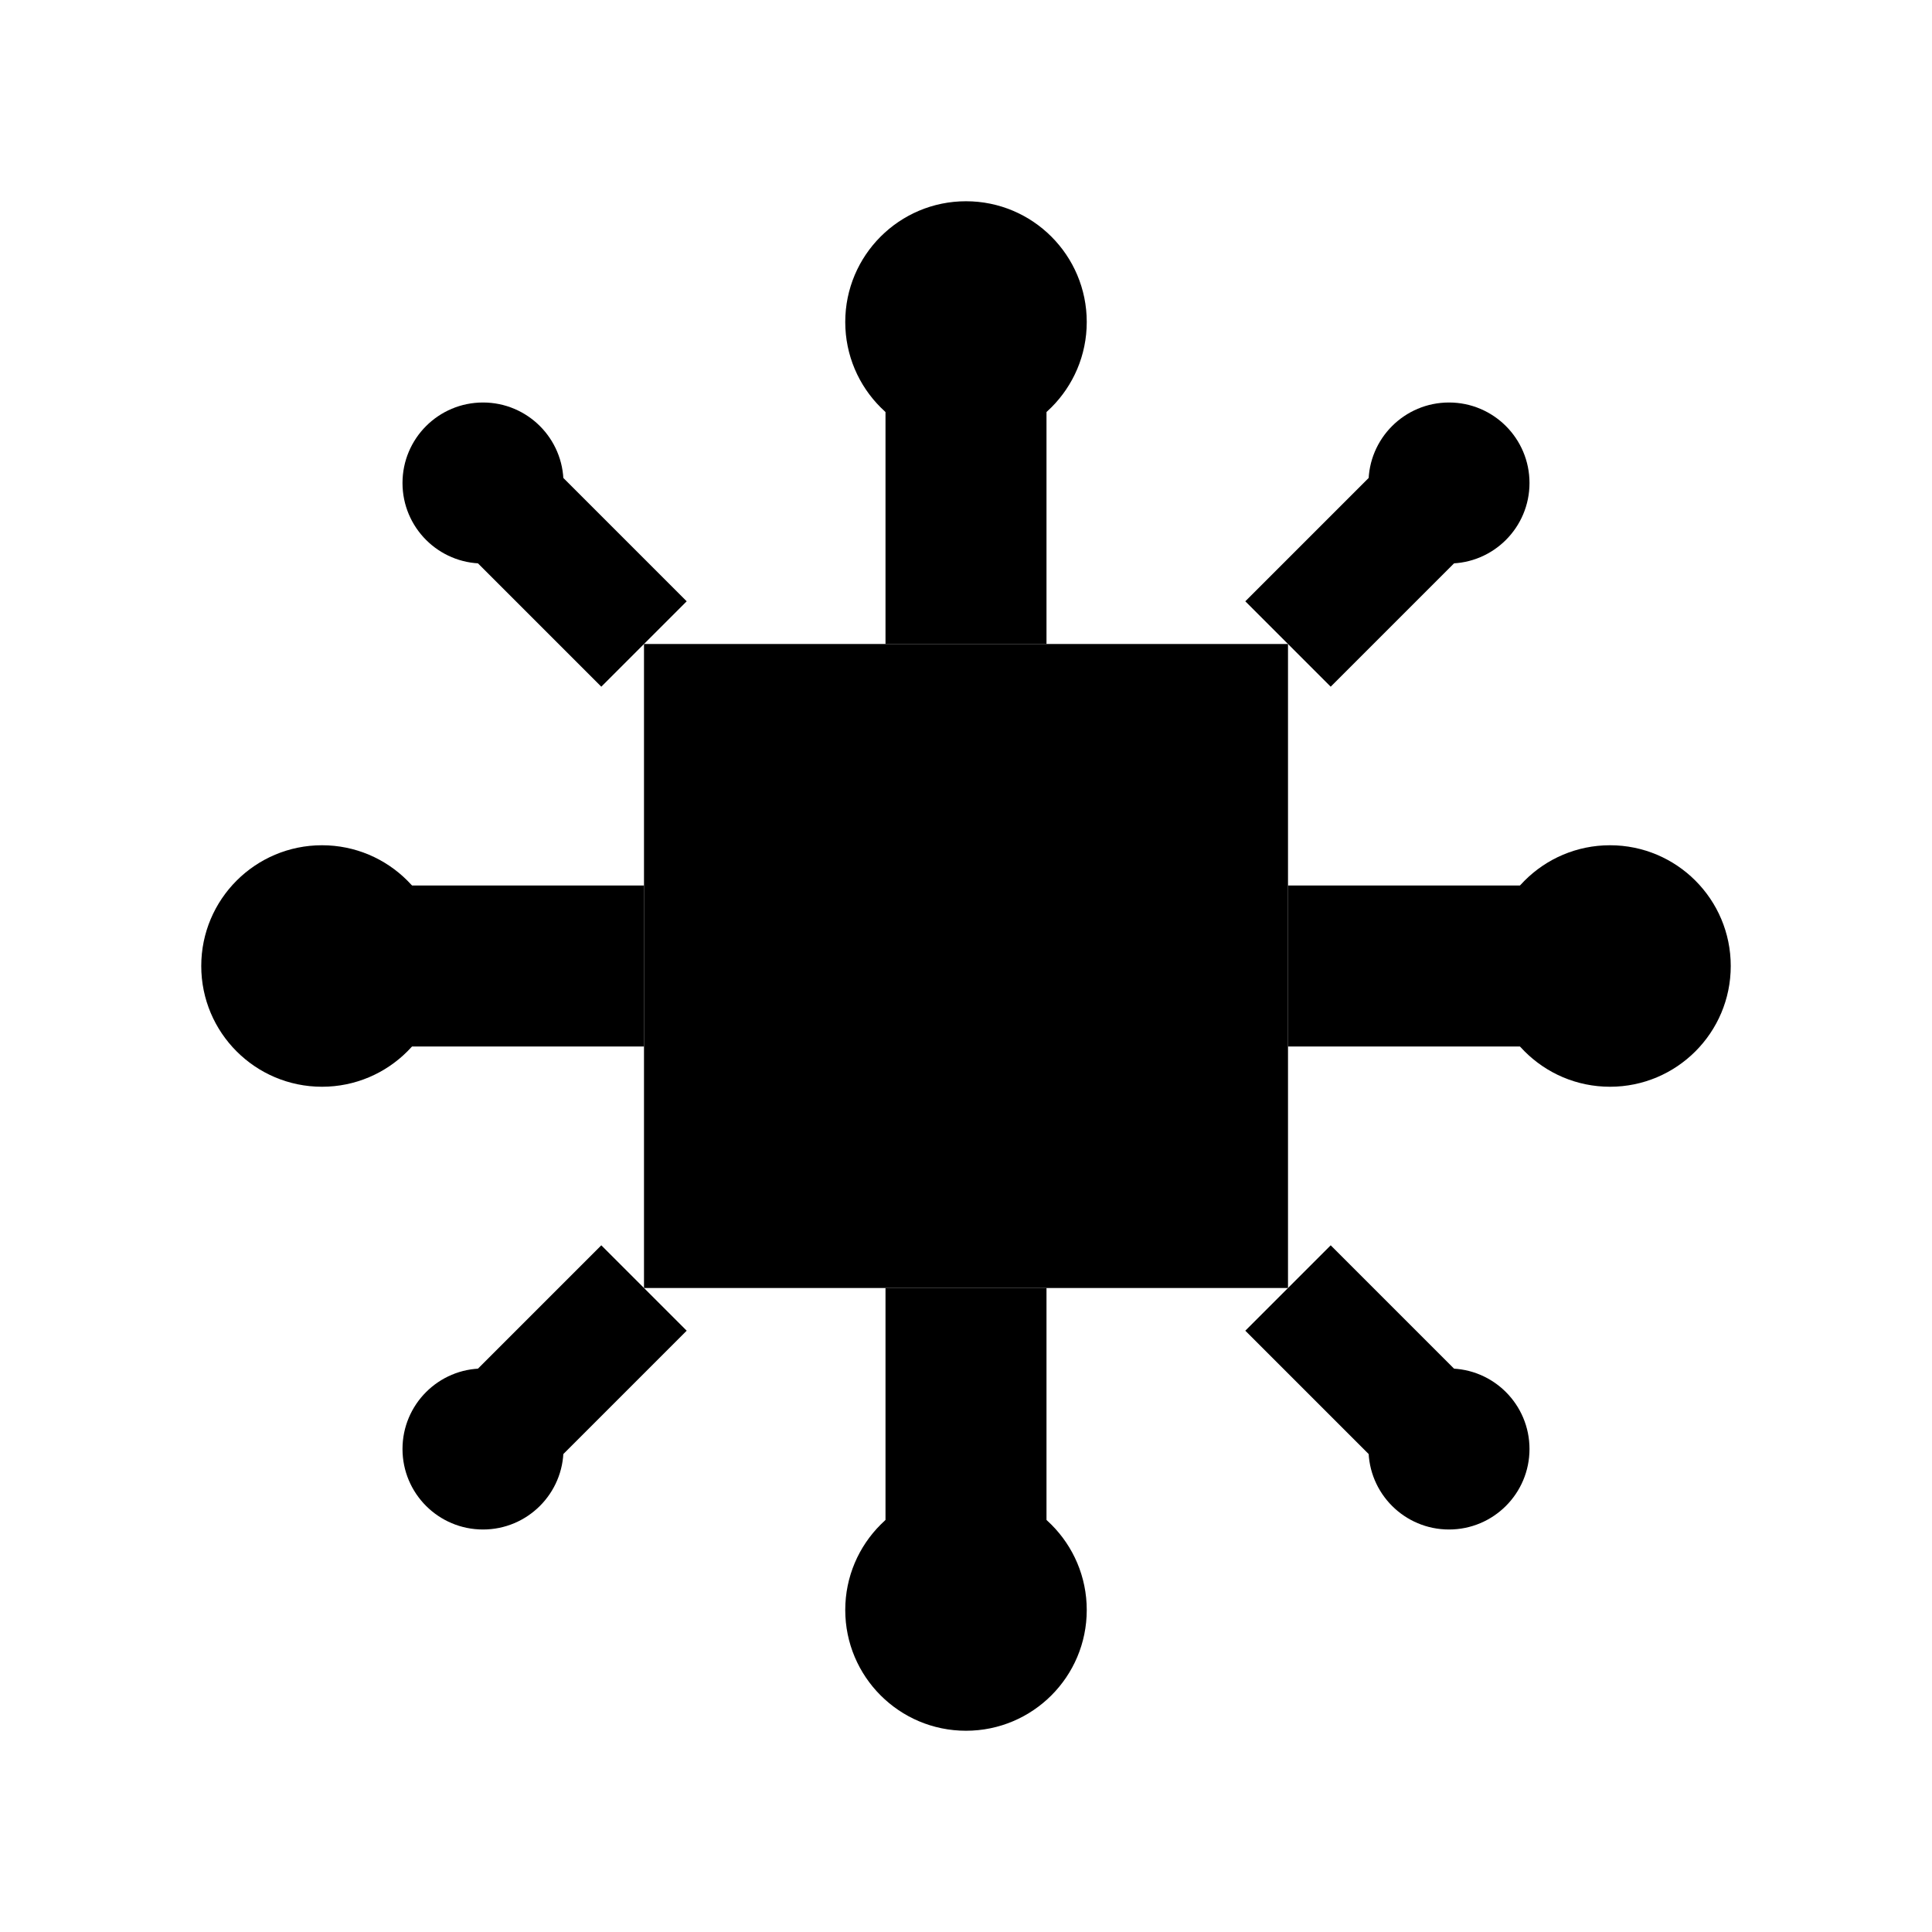
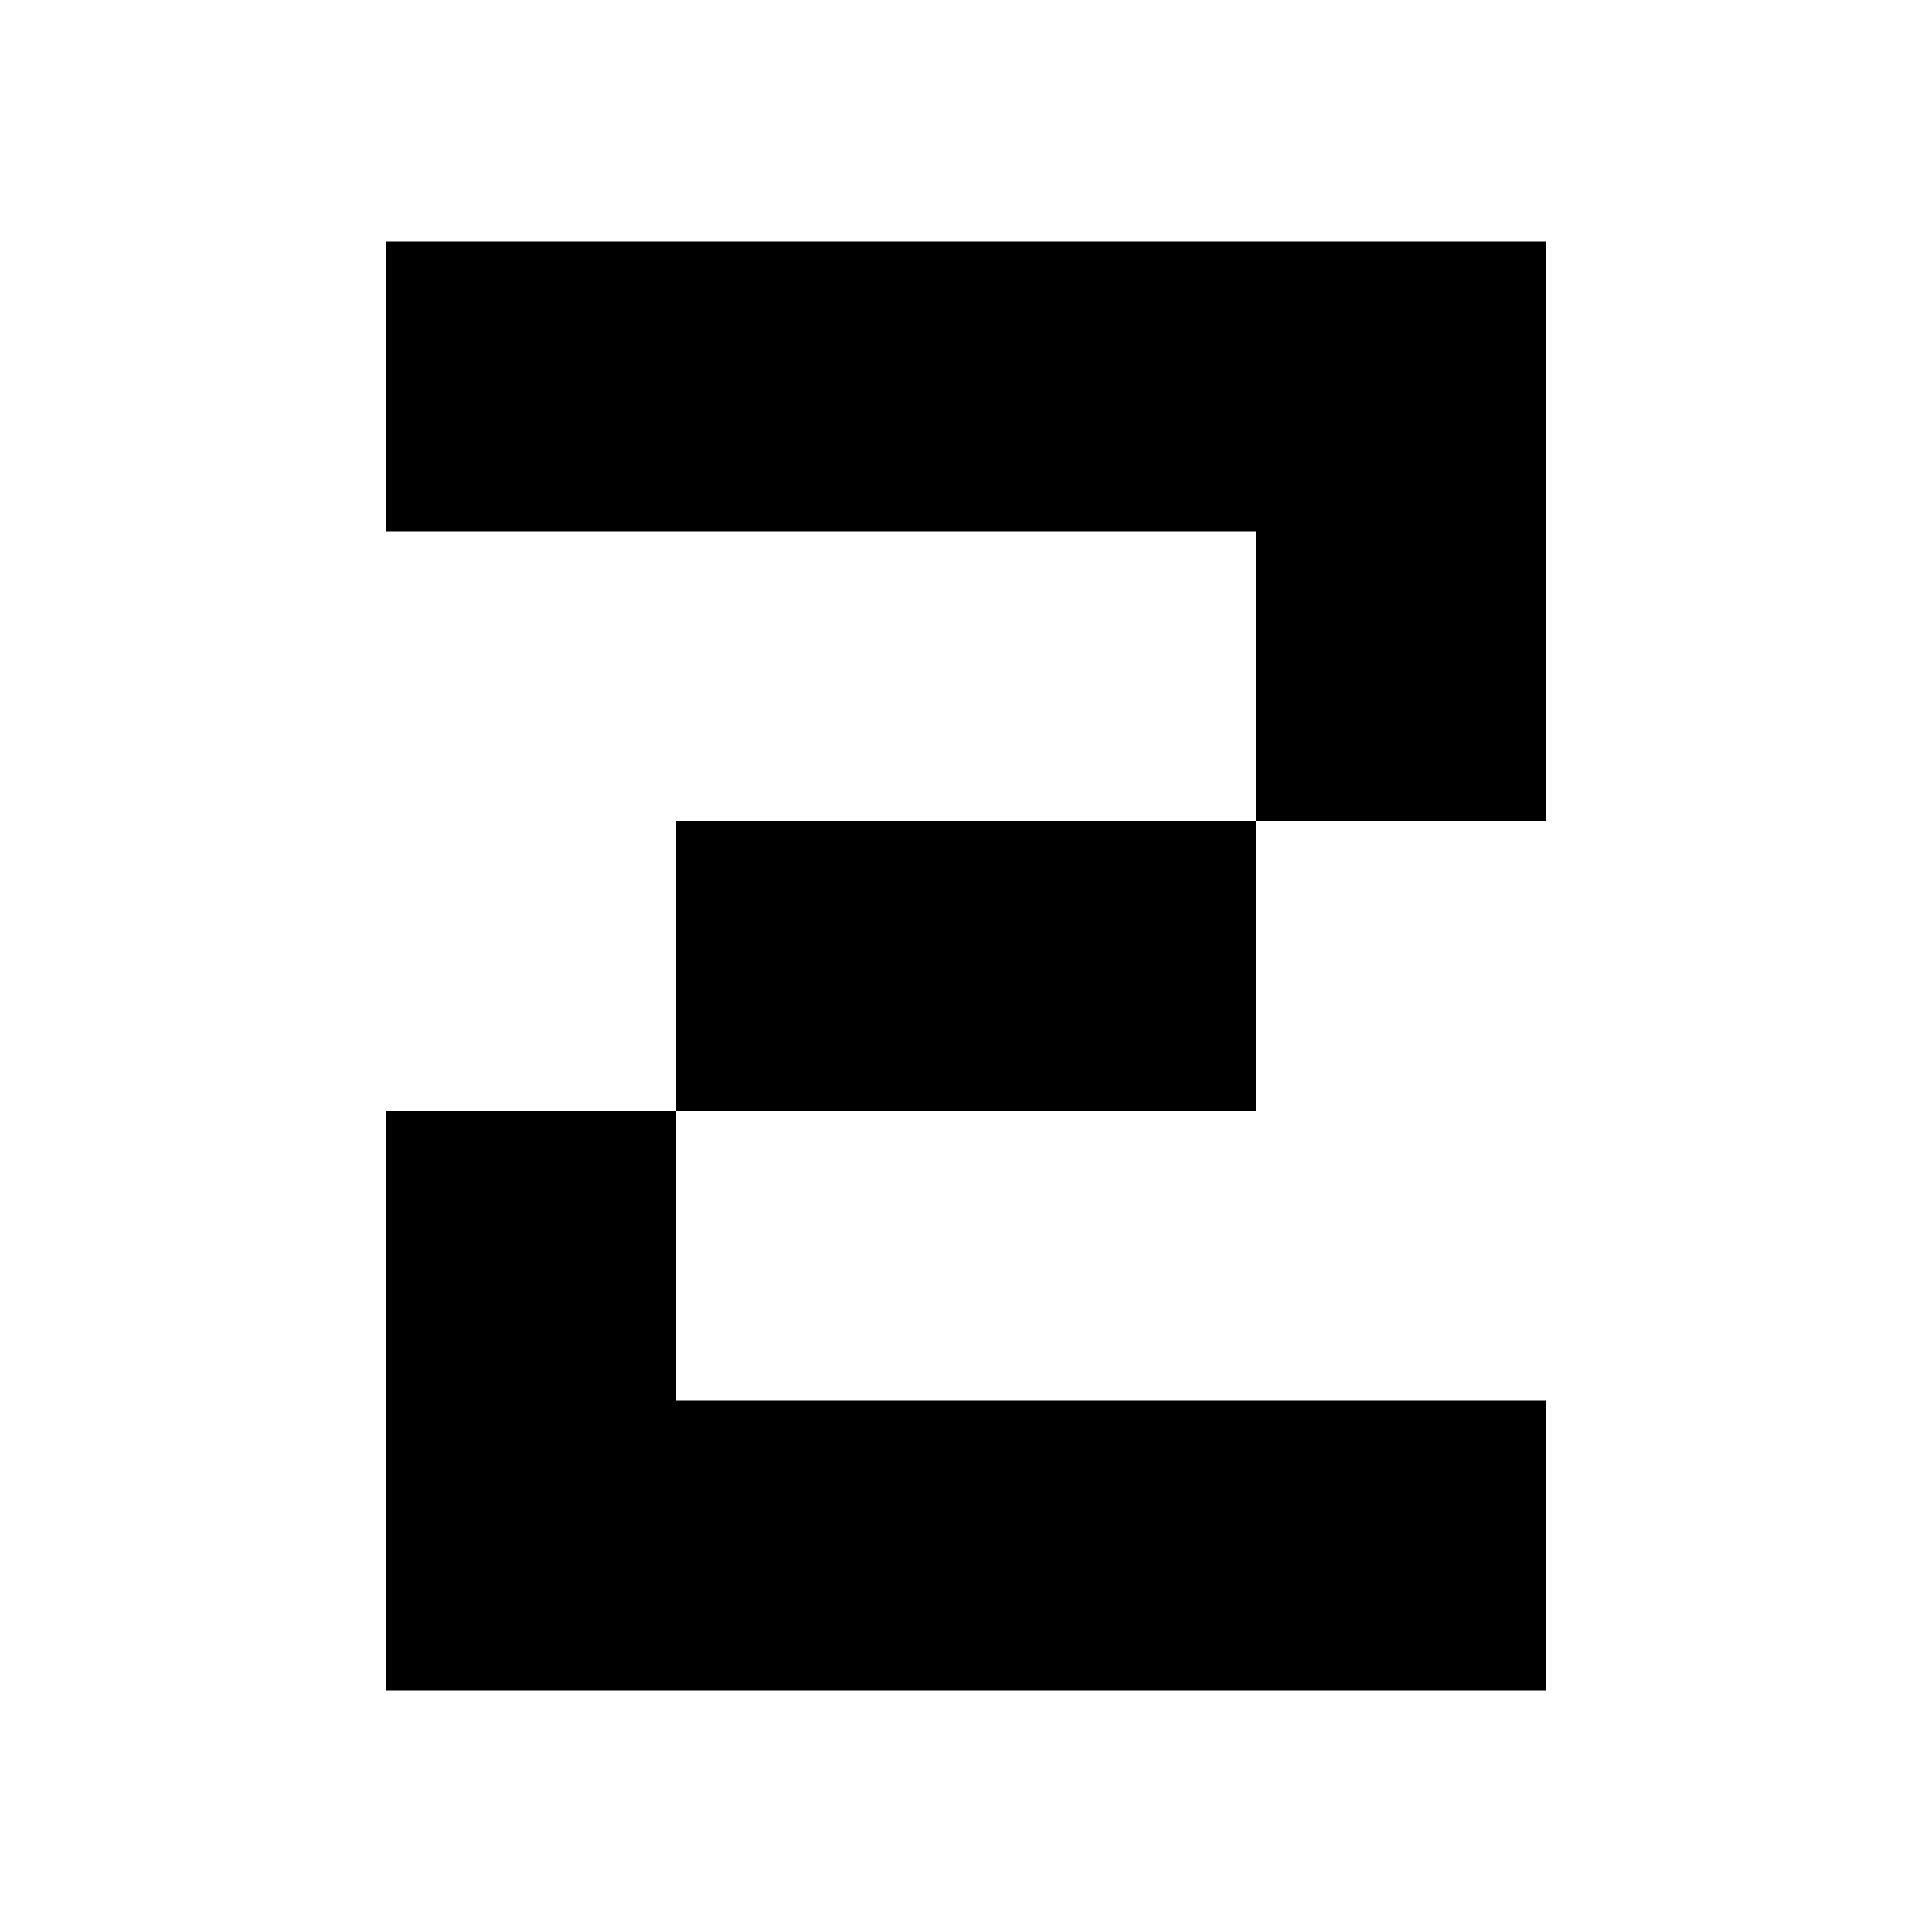
<svg xmlns="http://www.w3.org/2000/svg" width="24" height="24" viewBox="0 0 24 24" fill="none">
-   <rect x="8" y="8" width="8" height="8" fill="currentColor" />
-   <path d="M12 4V8M12 16V20M4 12H8M16 12H20" stroke="currentColor" stroke-width="2" />
-   <circle cx="12" cy="4" r="1.5" fill="currentColor" />
-   <circle cx="12" cy="20" r="1.5" fill="currentColor" />
-   <circle cx="4" cy="12" r="1.5" fill="currentColor" />
-   <circle cx="20" cy="12" r="1.5" fill="currentColor" />
-   <path d="M6 6L8 8M16 16L18 18M18 6L16 8M8 16L6 18" stroke="currentColor" stroke-width="1.5" />
-   <circle cx="6" cy="6" r="1" fill="currentColor" />
-   <circle cx="18" cy="18" r="1" fill="currentColor" />
-   <circle cx="18" cy="6" r="1" fill="currentColor" />
-   <circle cx="6" cy="18" r="1" fill="currentColor" />
+   <path d="M8.4 17.4H19.2V21H4.8V13.8H8.4V17.4ZM15.6 10.2V13.8H8.4V10.2H15.6ZM19.2 10.2H15.6V6.6H4.8V3H19.2V10.2Z" fill="currentColor" />
</svg>
